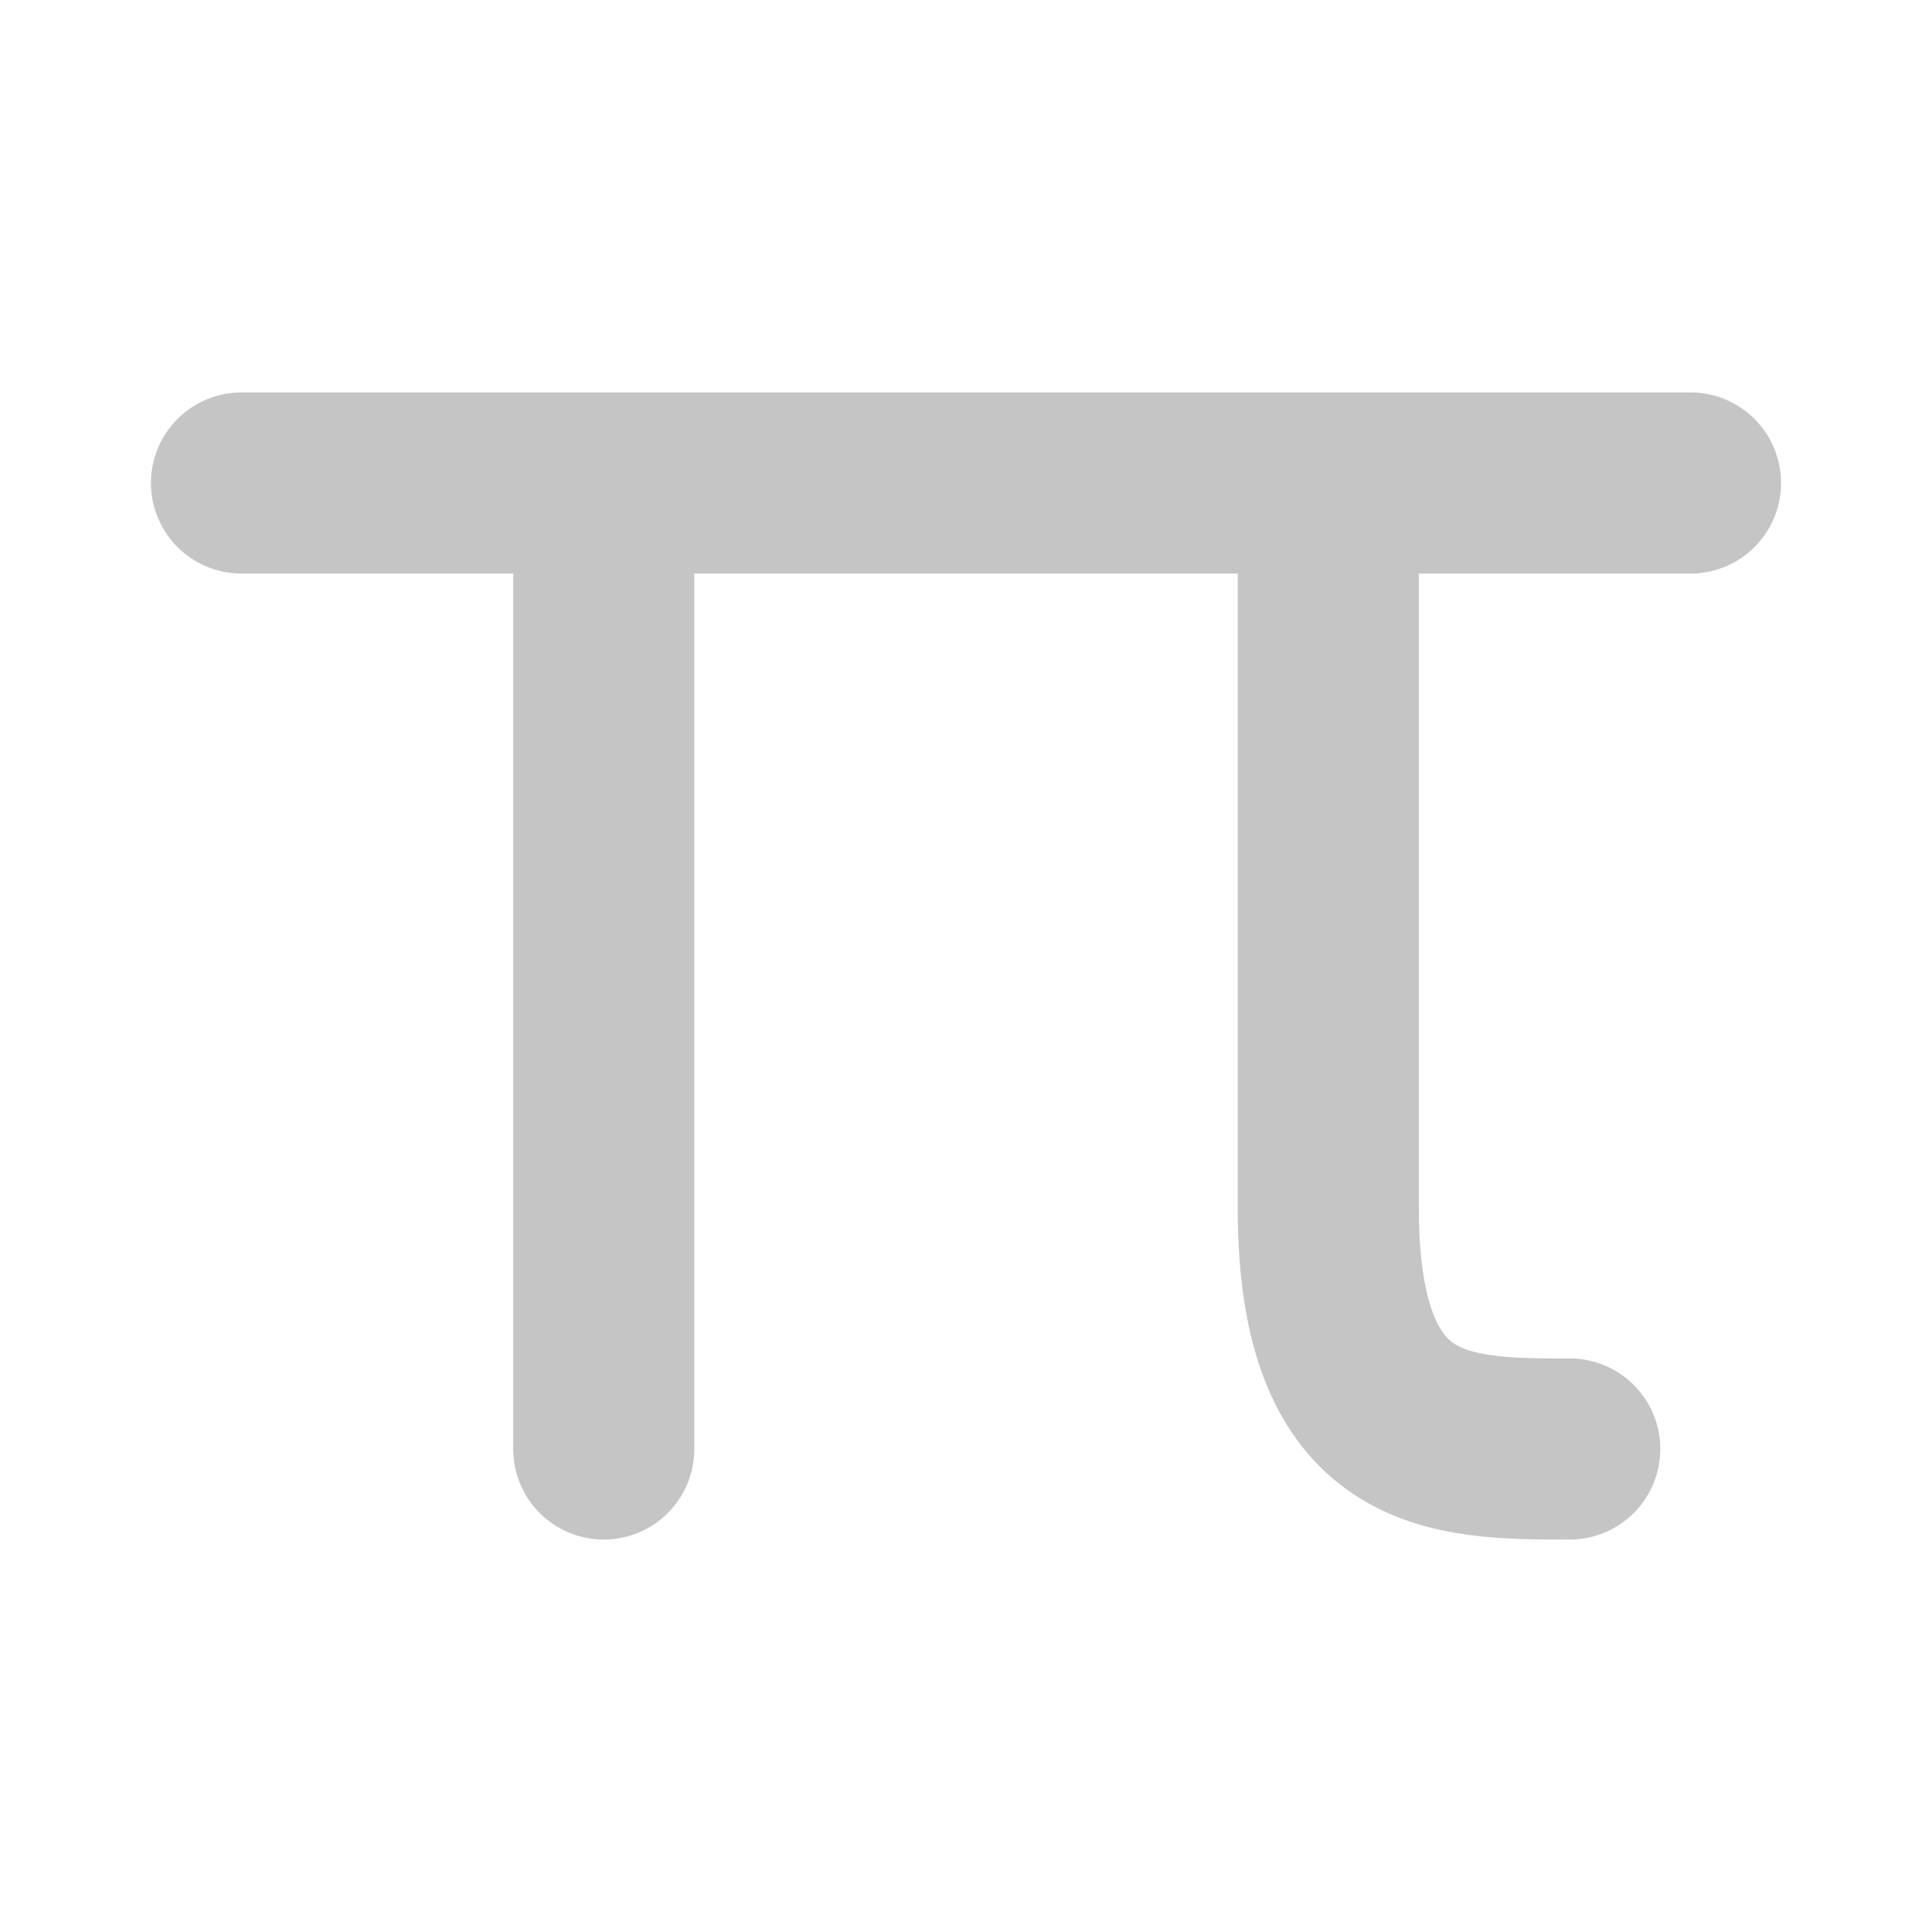
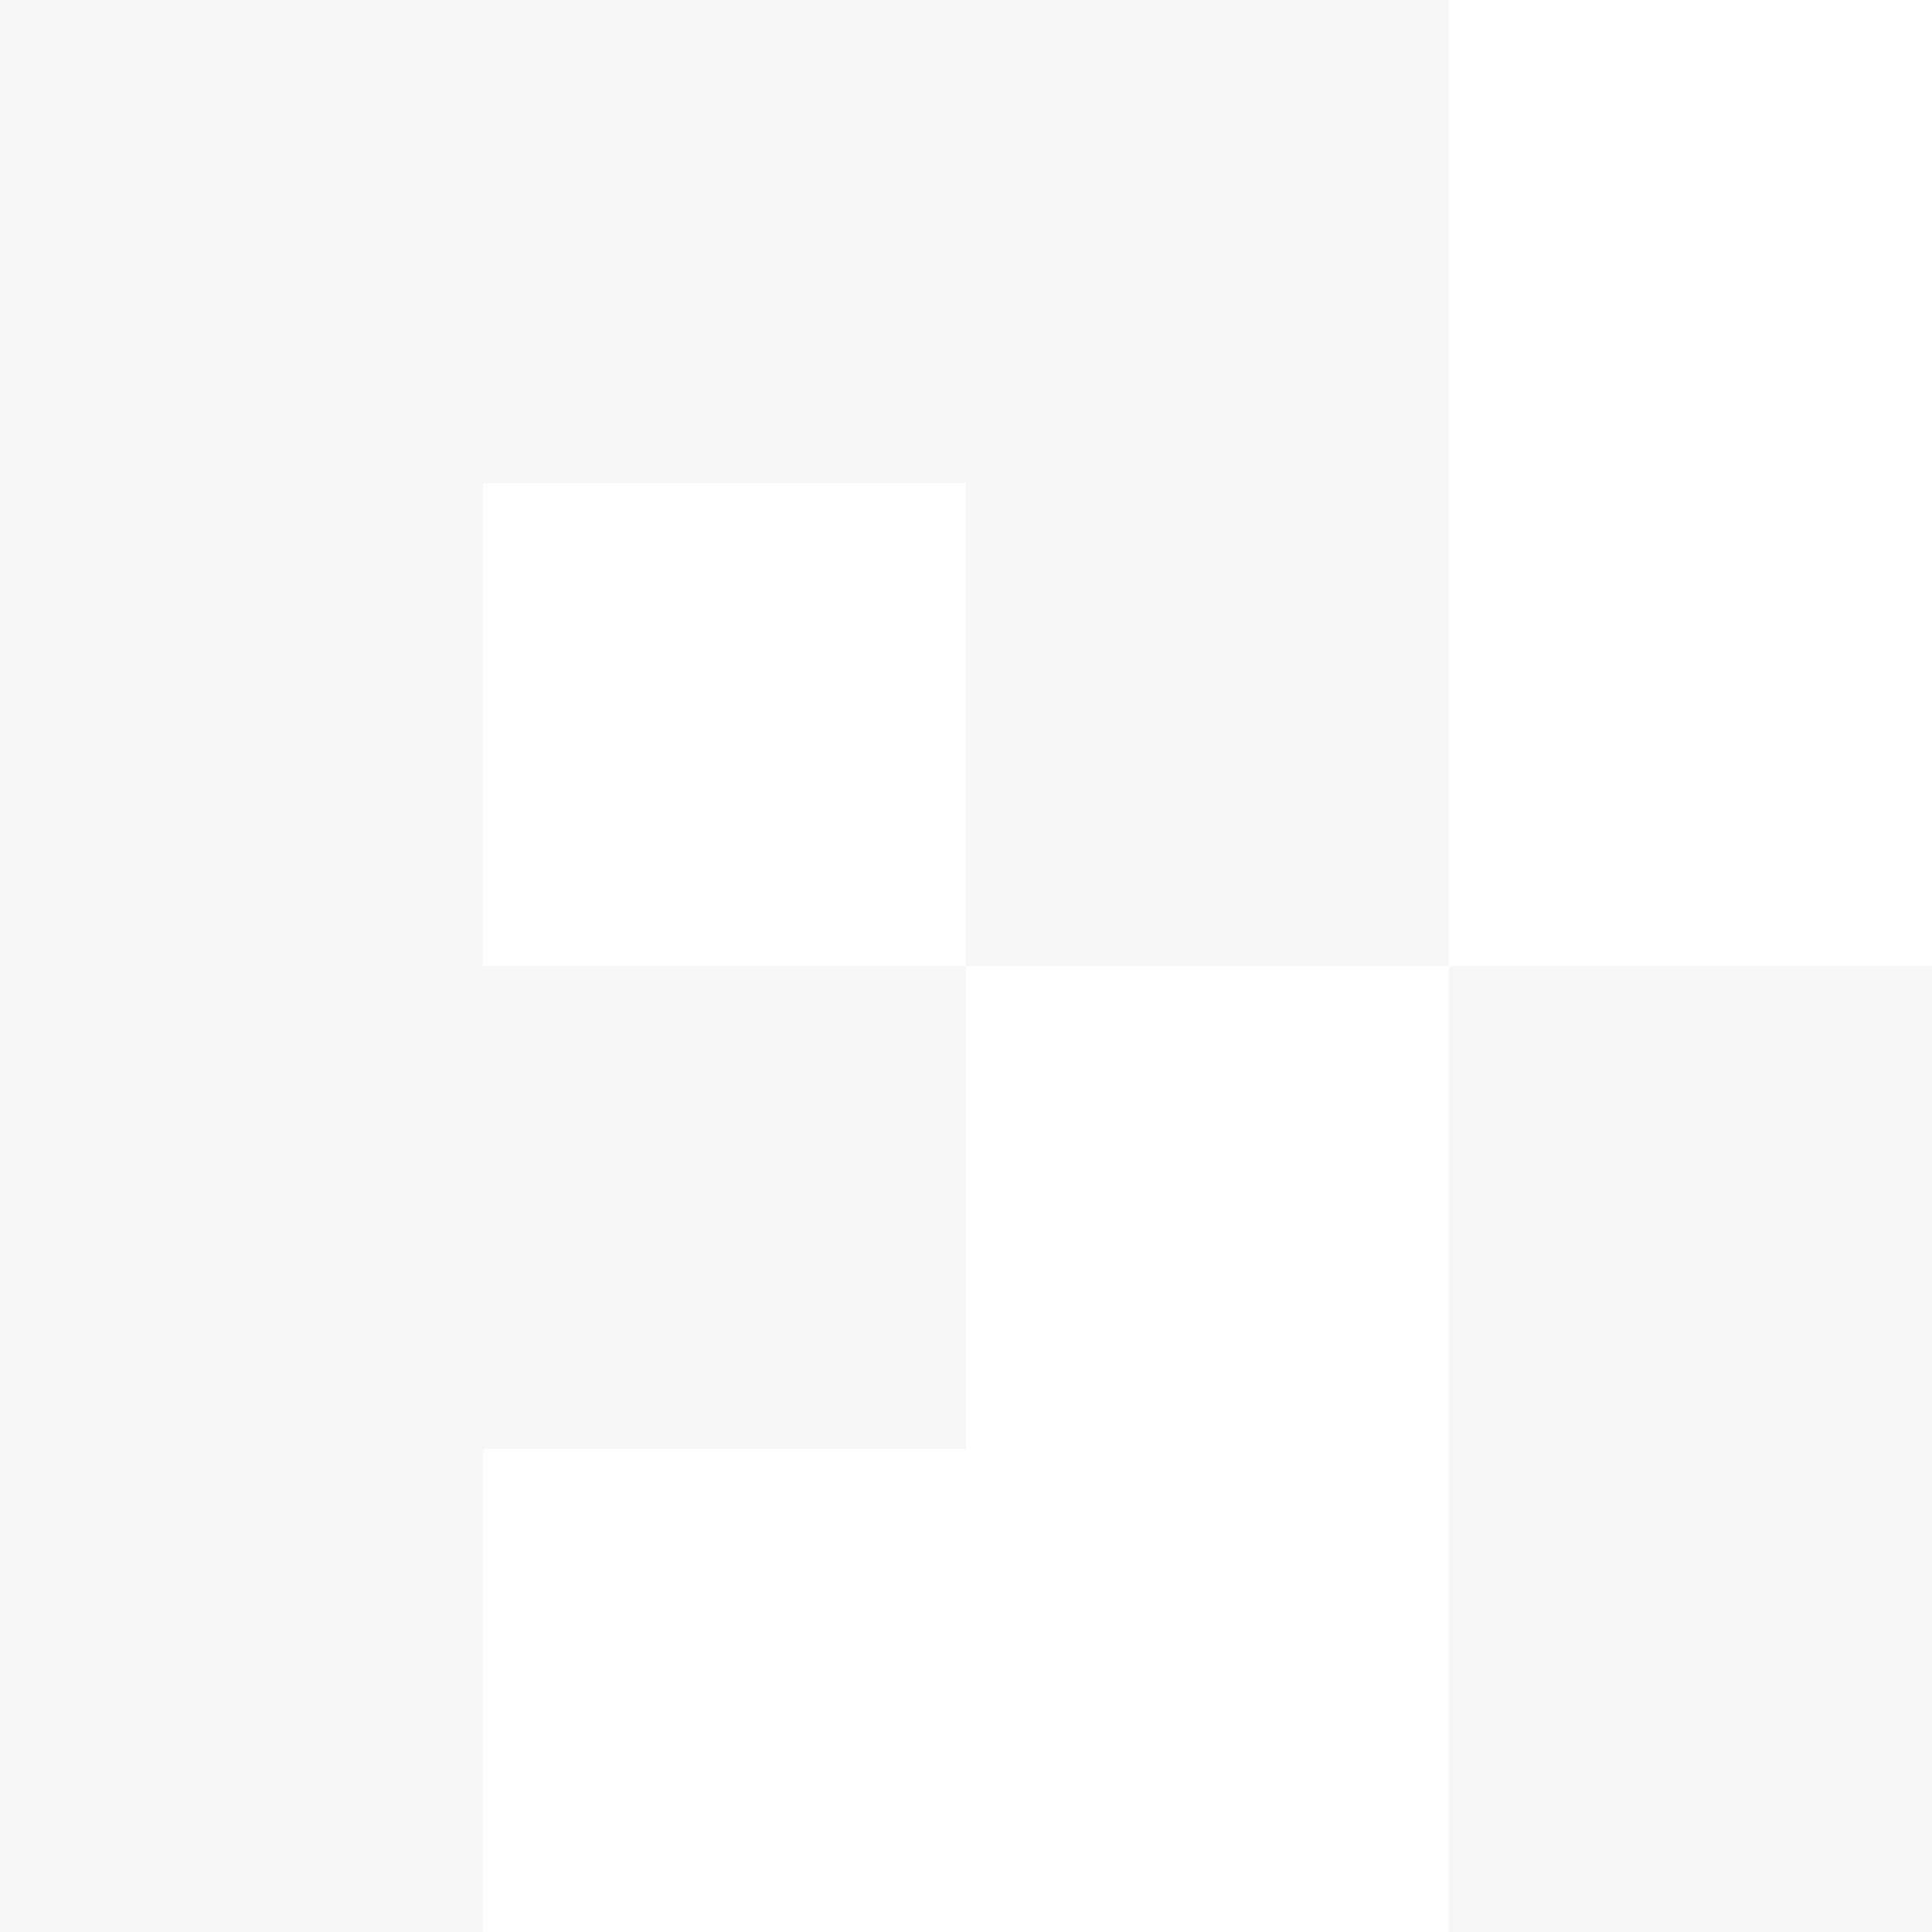
- <svg xmlns="http://www.w3.org/2000/svg" viewBox="0 0 16 16" fill="none" stroke="#c5c5c5" stroke-width="1.5" stroke-linecap="round" stroke-linejoin="round">
-   <path transform="translate(0 -1)" d="M2 5h12M5 5v8M11 5v6c0 2 1 2 2 2" />
+ <svg xmlns="http://www.w3.org/2000/svg" width="16" height="16" fill="none" viewBox="0 0 560 560">
+   <path fill="#f6f6f6" d="M420 280H280V140H0V0H420V280Z" />
+   <path fill="#f6f6f6" d="M560 560H420V280H560V560Z" />
+   <path fill="#f6f6f6" d="M140 560H0V140H140V280H280V420H140V560Z" />
</svg>
